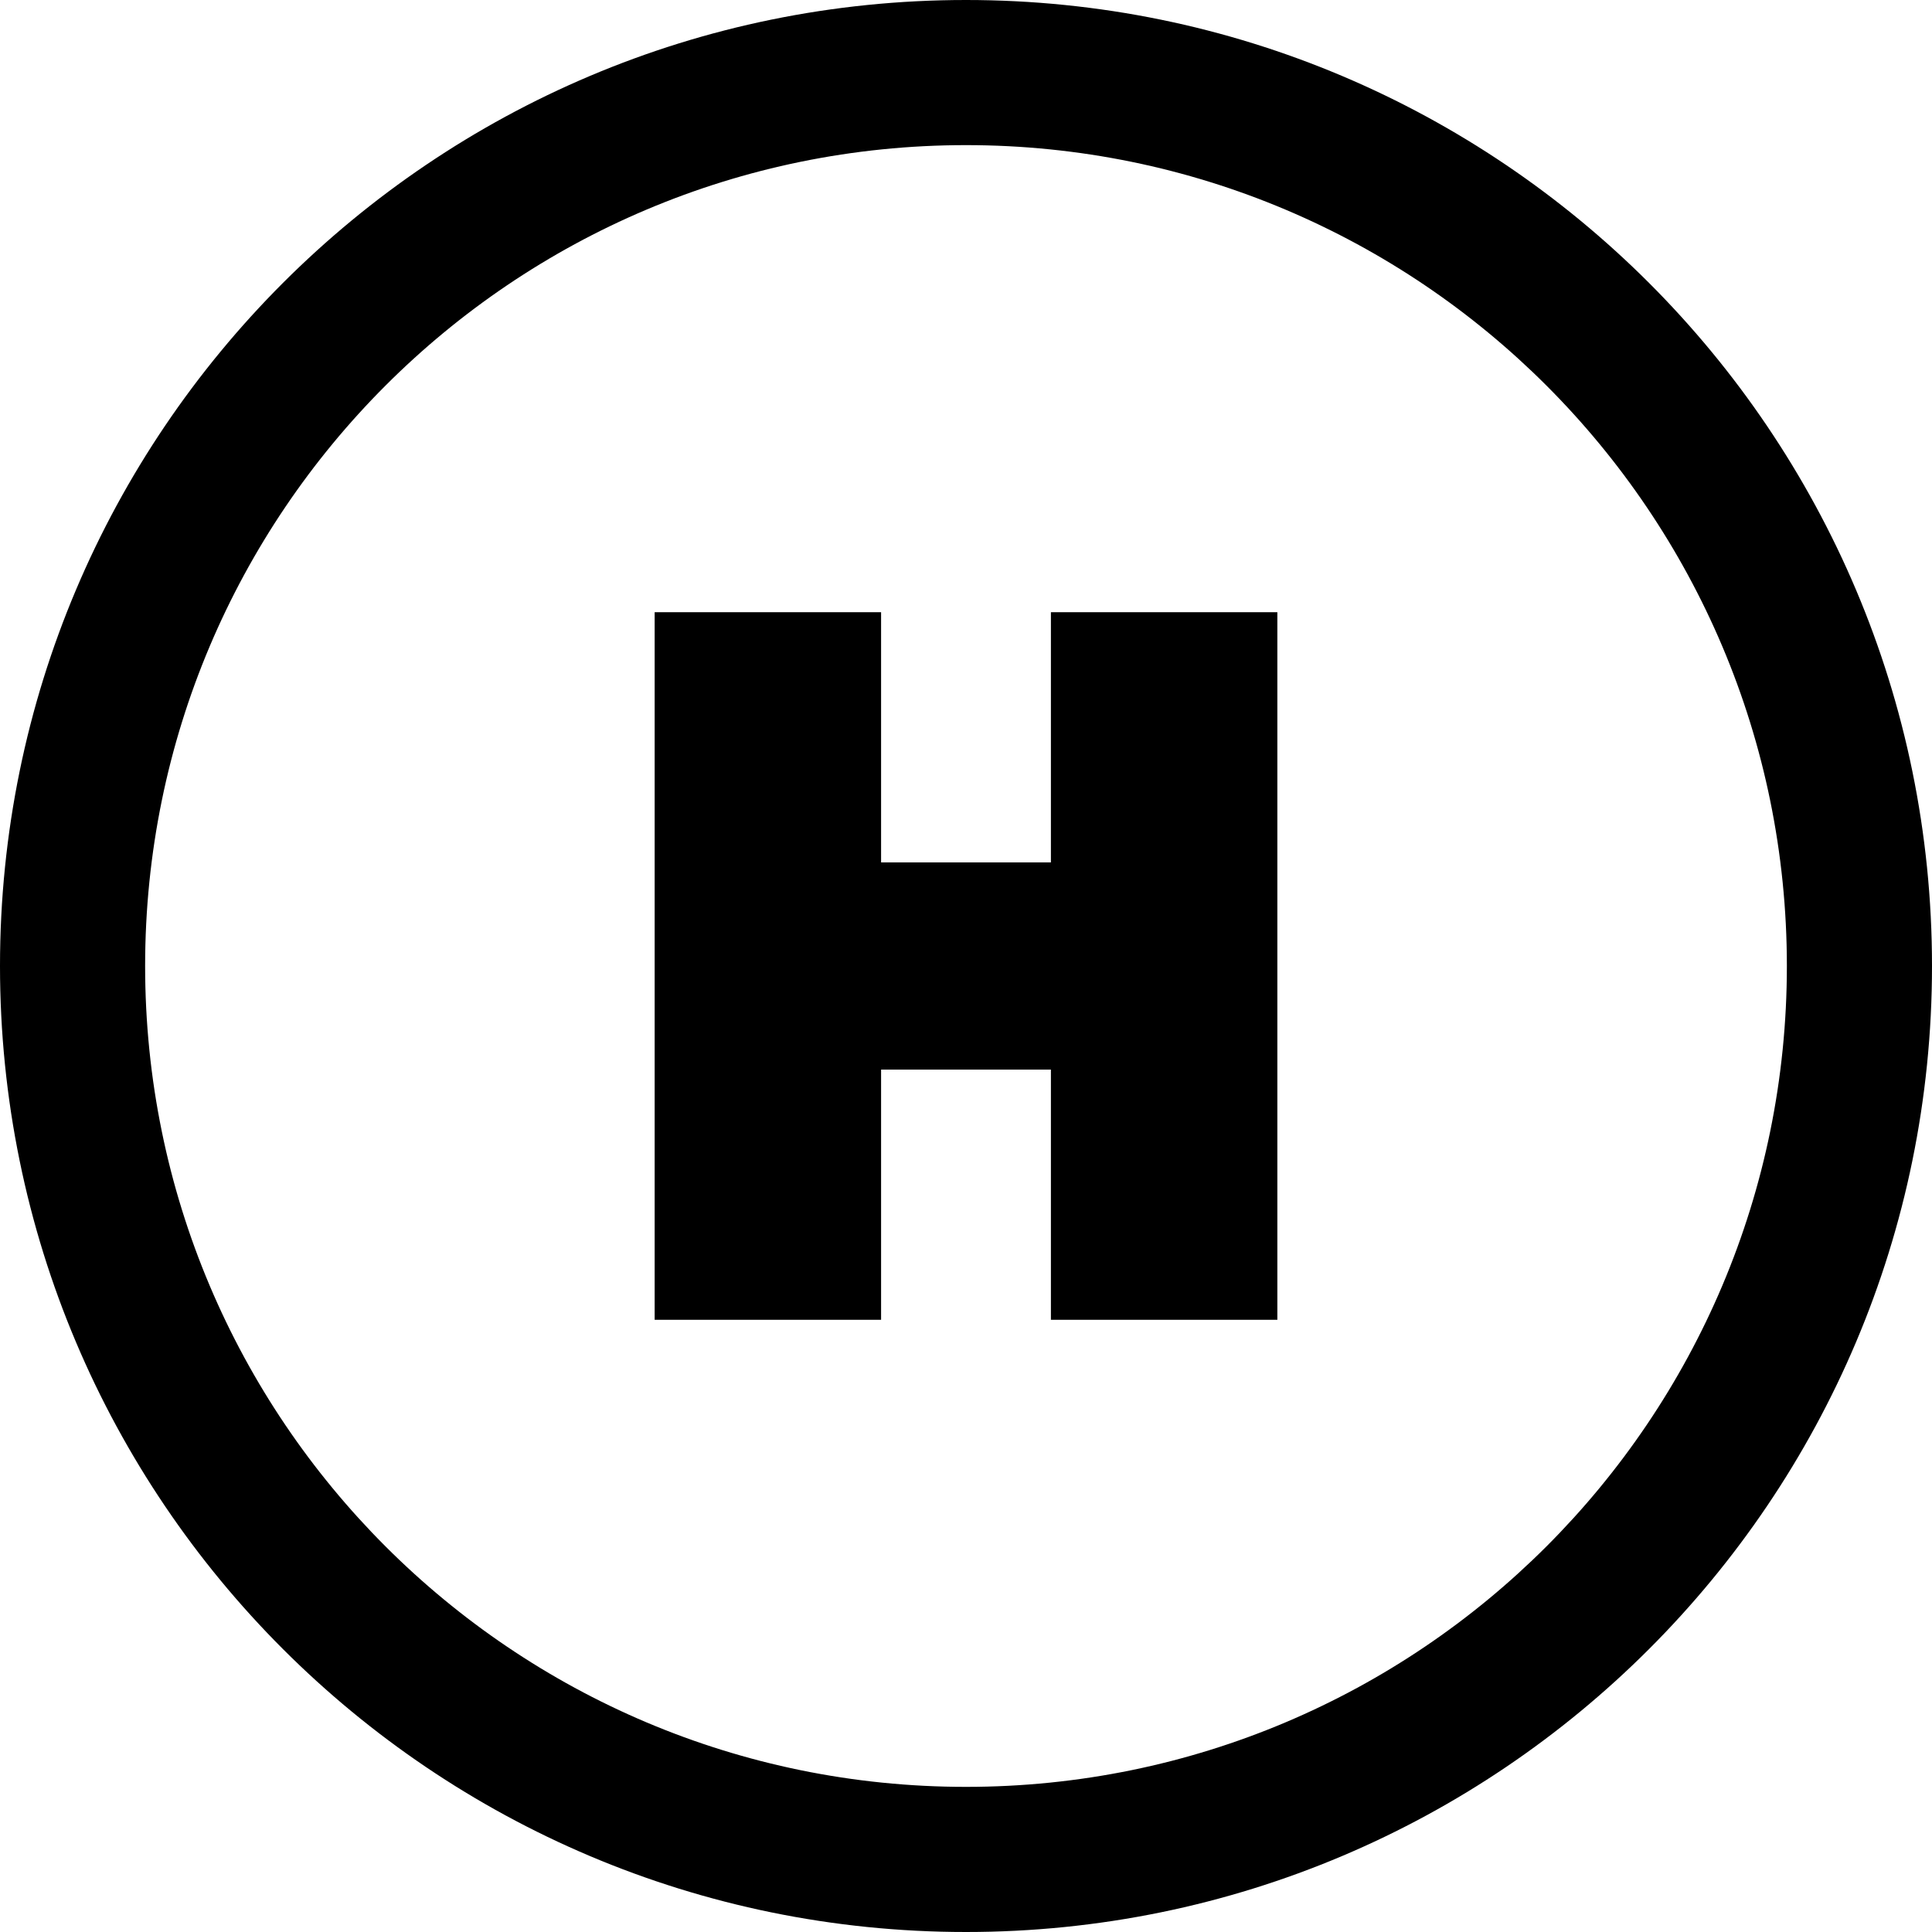
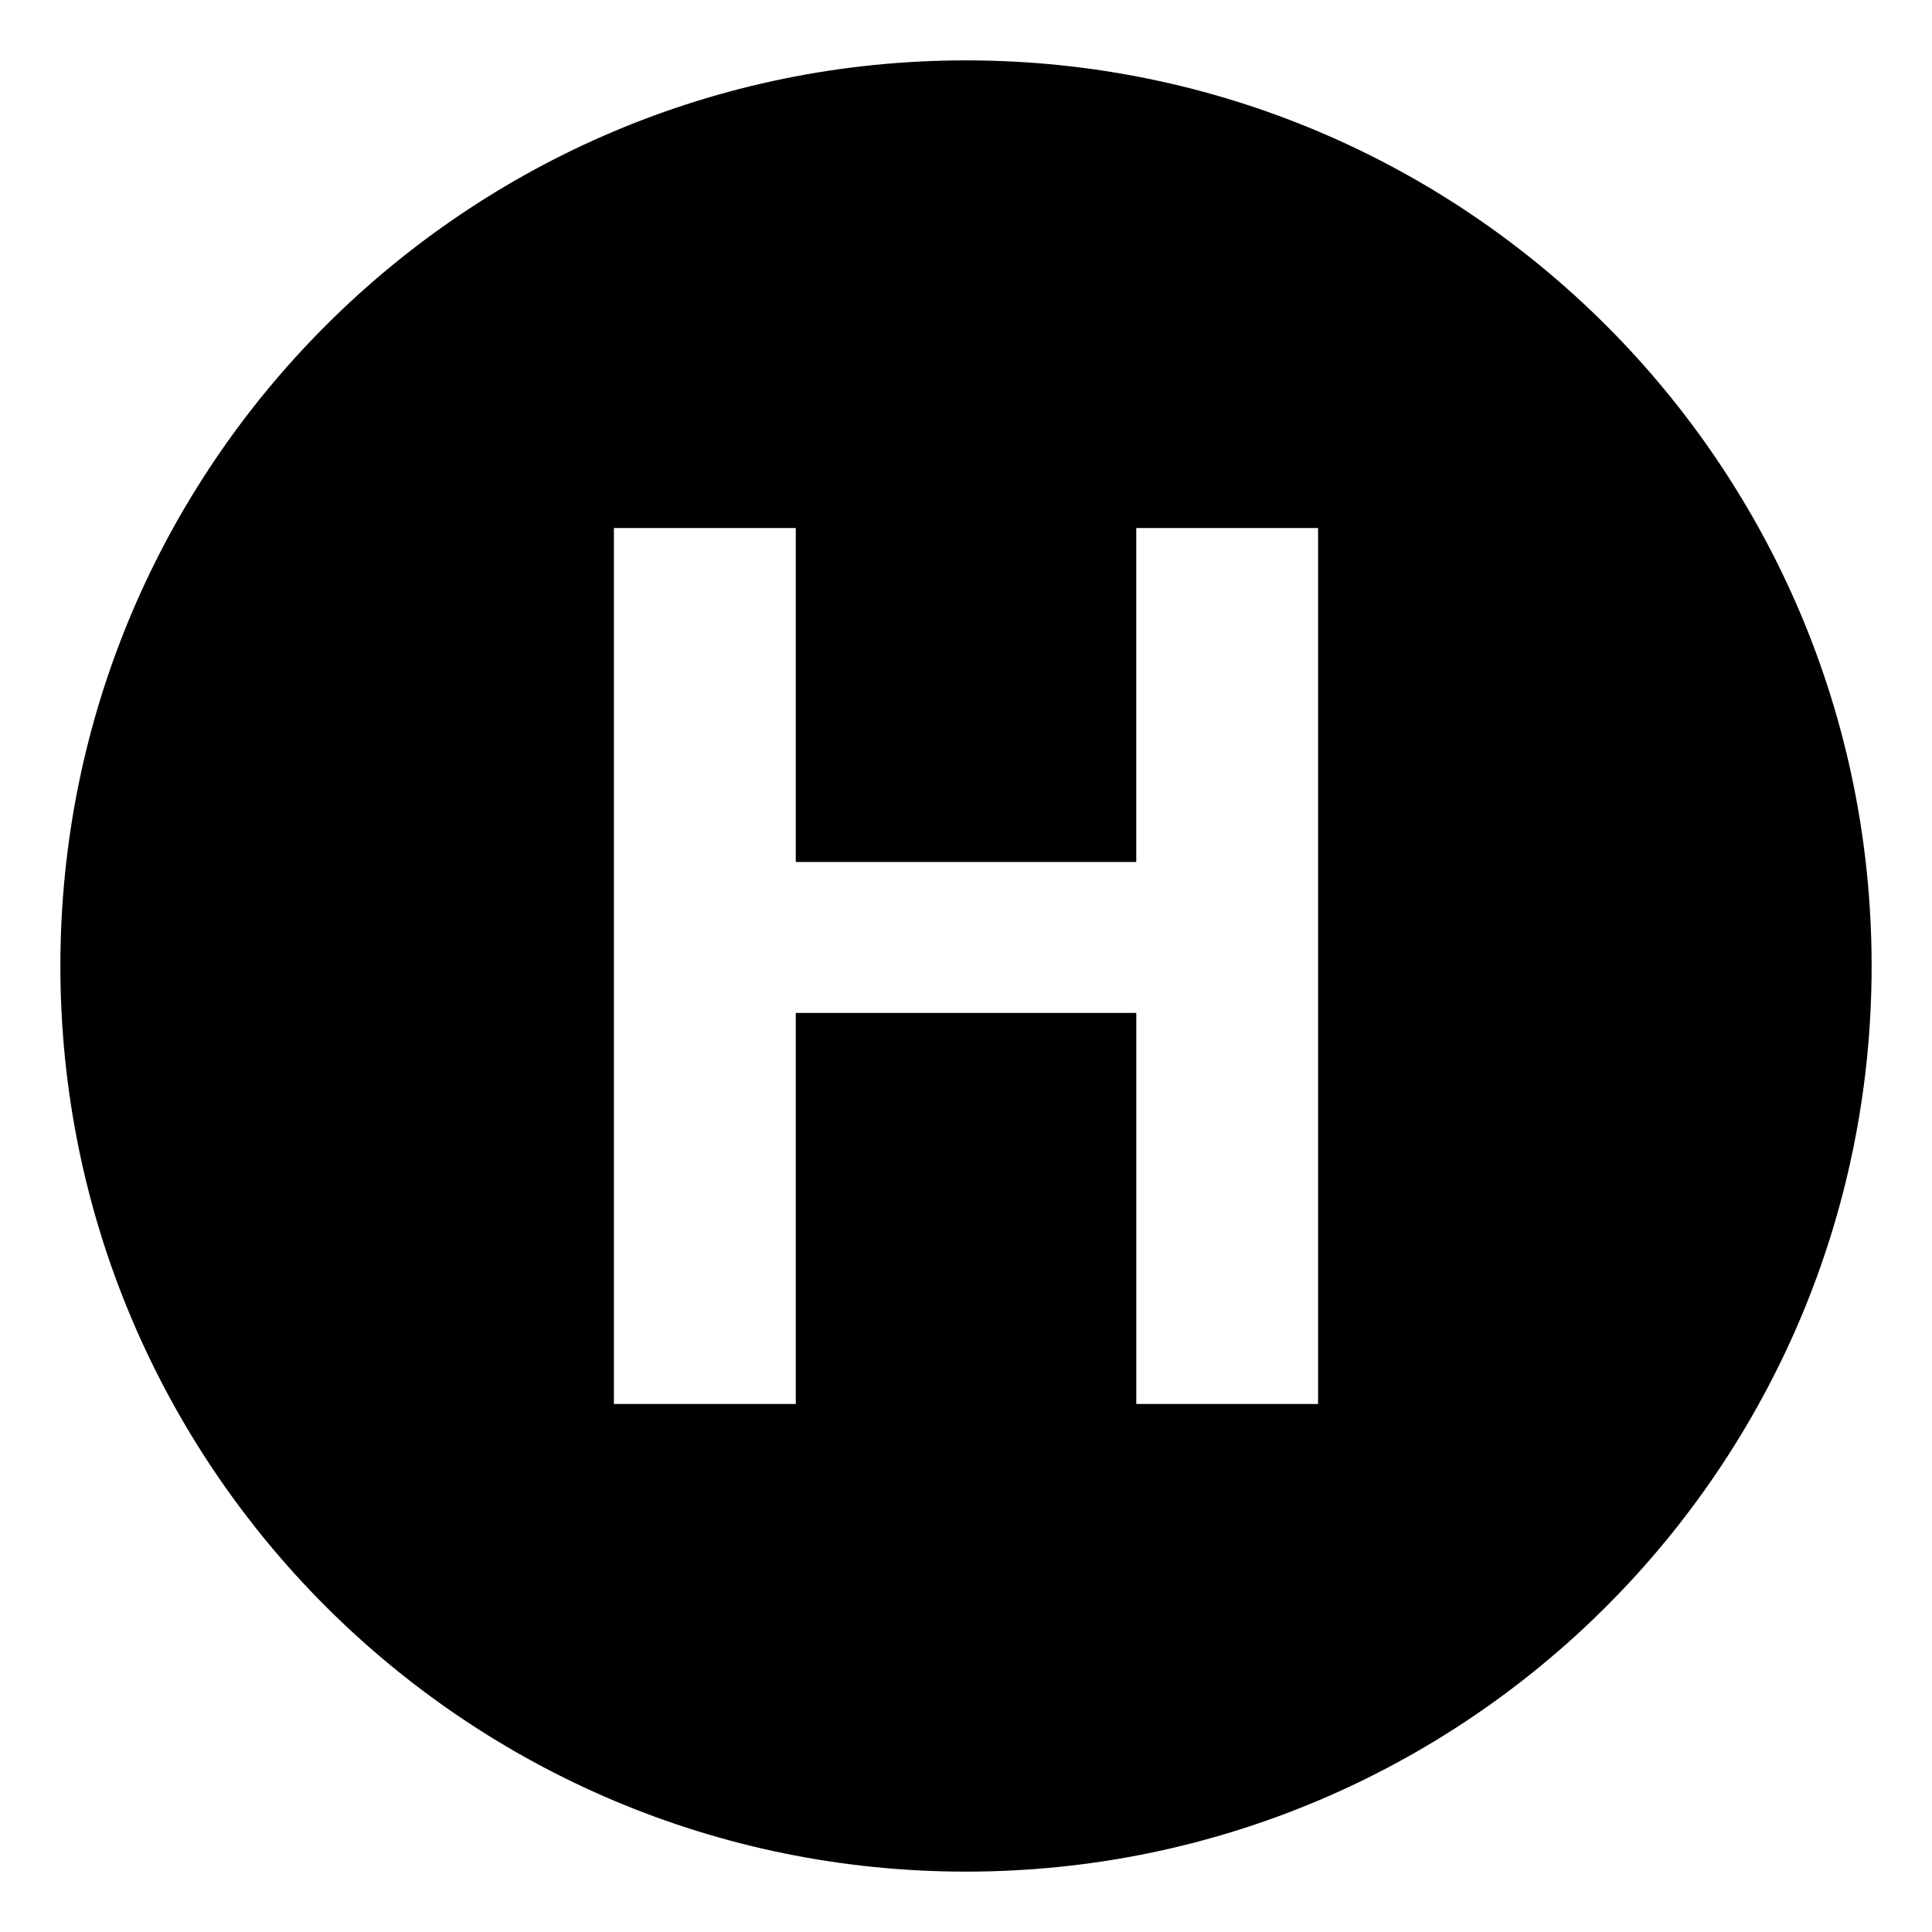
- <svg xmlns="http://www.w3.org/2000/svg" shape-rendering="geometricPrecision" text-rendering="geometricPrecision" image-rendering="optimizeQuality" fill-rule="evenodd" clip-rule="evenodd" viewBox="0 0 512 512">
-   <path style="fill:#000000;" d="M255.998 0c70.69 0 134.694 28.657 181.017 74.981C483.342 121.308 512 185.309 512 255.998c0 70.69-28.655 134.694-74.985 181.017C390.692 483.345 326.688 512 255.998 512c-70.689 0-134.69-28.658-181.017-74.985C28.657 390.692 0 326.688 0 255.998c0-70.689 28.657-134.687 74.981-181.017C121.311 28.657 185.309 0 255.998 0zm22.504 349.762v-66.308h-45.005v66.308H173.49V162.24h60.007v66.308h45.005V162.24h60.01v187.522h-60.01zm131.321-247.589C370.461 62.812 316.071 38.46 255.998 38.46c-60.072 0-114.46 24.352-153.825 63.713-39.361 39.365-63.713 93.753-63.713 153.825 0 60.073 24.352 114.463 63.713 153.825 39.365 39.365 93.753 63.716 153.825 63.716 60.073 0 114.463-24.351 153.825-63.716 39.365-39.362 63.716-93.752 63.716-153.825 0-60.072-24.351-114.46-63.716-153.825z" />
+ <svg xmlns="http://www.w3.org/2000/svg" width="800px" height="800px" viewBox="0 0 64 64" aria-hidden="true" role="img" class="iconify iconify--emojione-monotone" preserveAspectRatio="xMidYMid meet">
+   <path d="M32 2C15.432 2 2 15.432 2 32s13.432 30 30 30s30-13.432 30-30S48.568 2 32 2zm11.664 44.508h-6.023V33.555h-11.28v12.953h-6.025V17.492h6.025v11.063H37.64V17.492h6.023v29.016z" fill="#000000" />
</svg>
